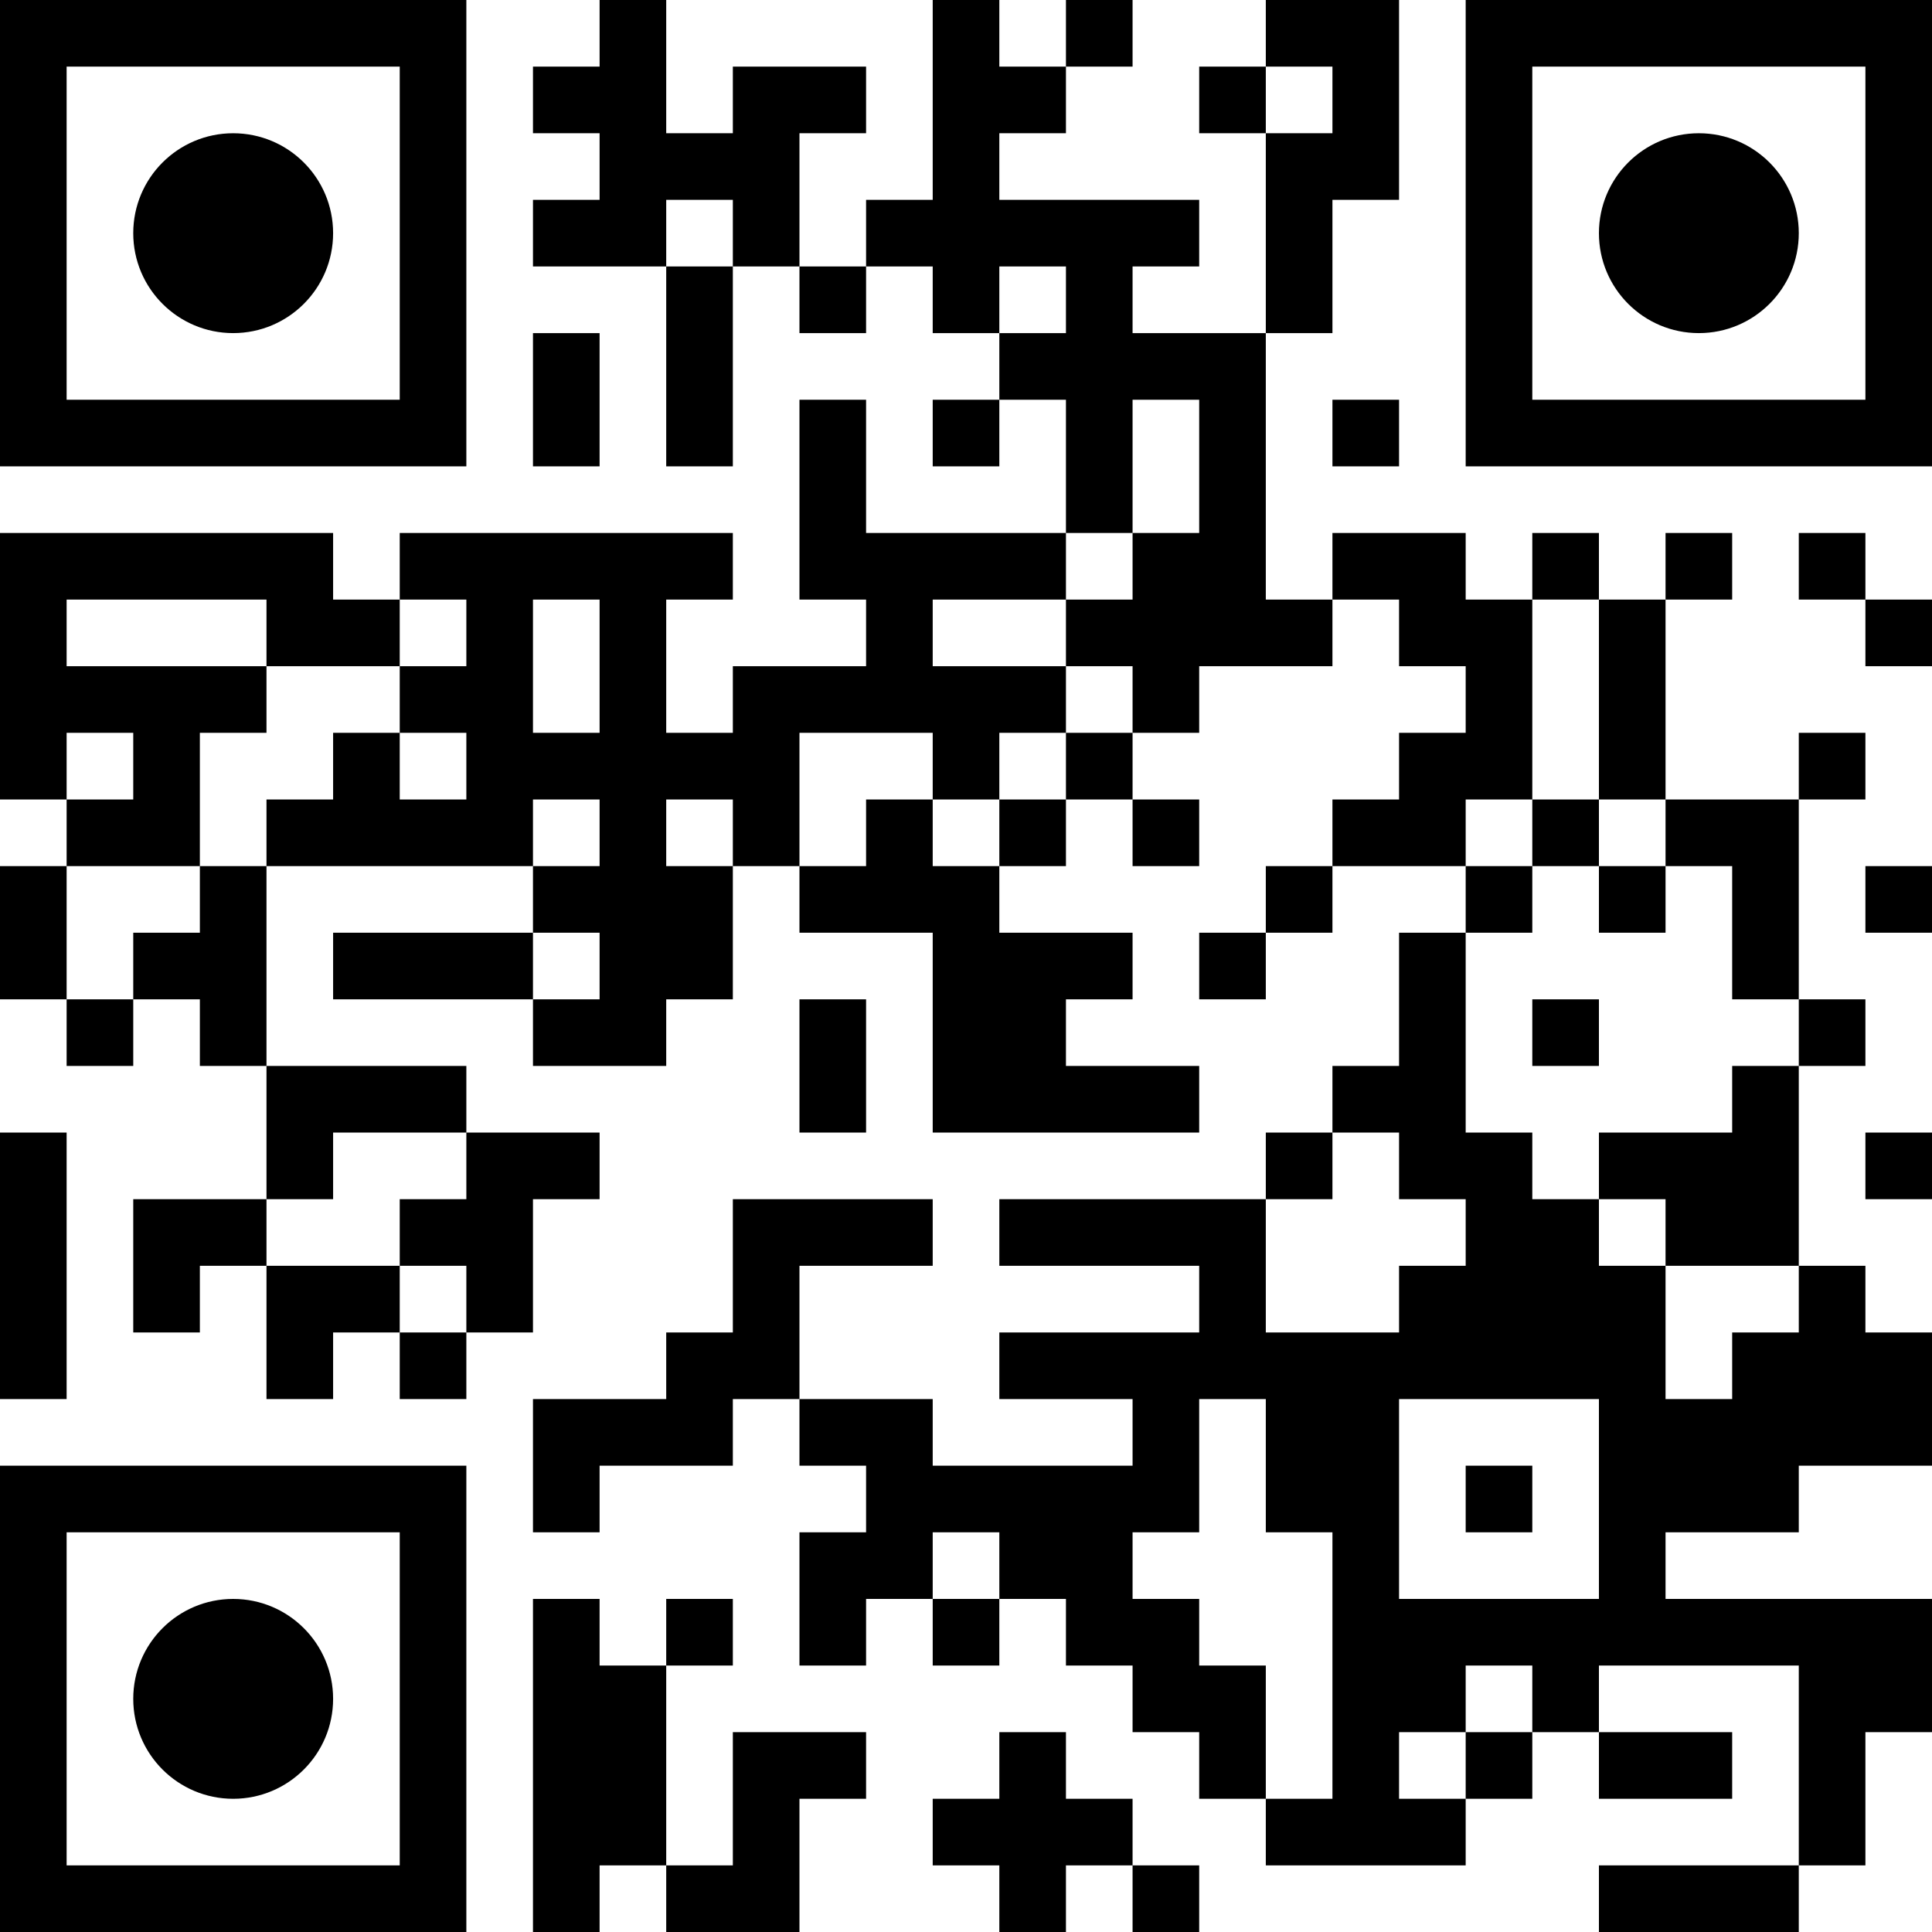
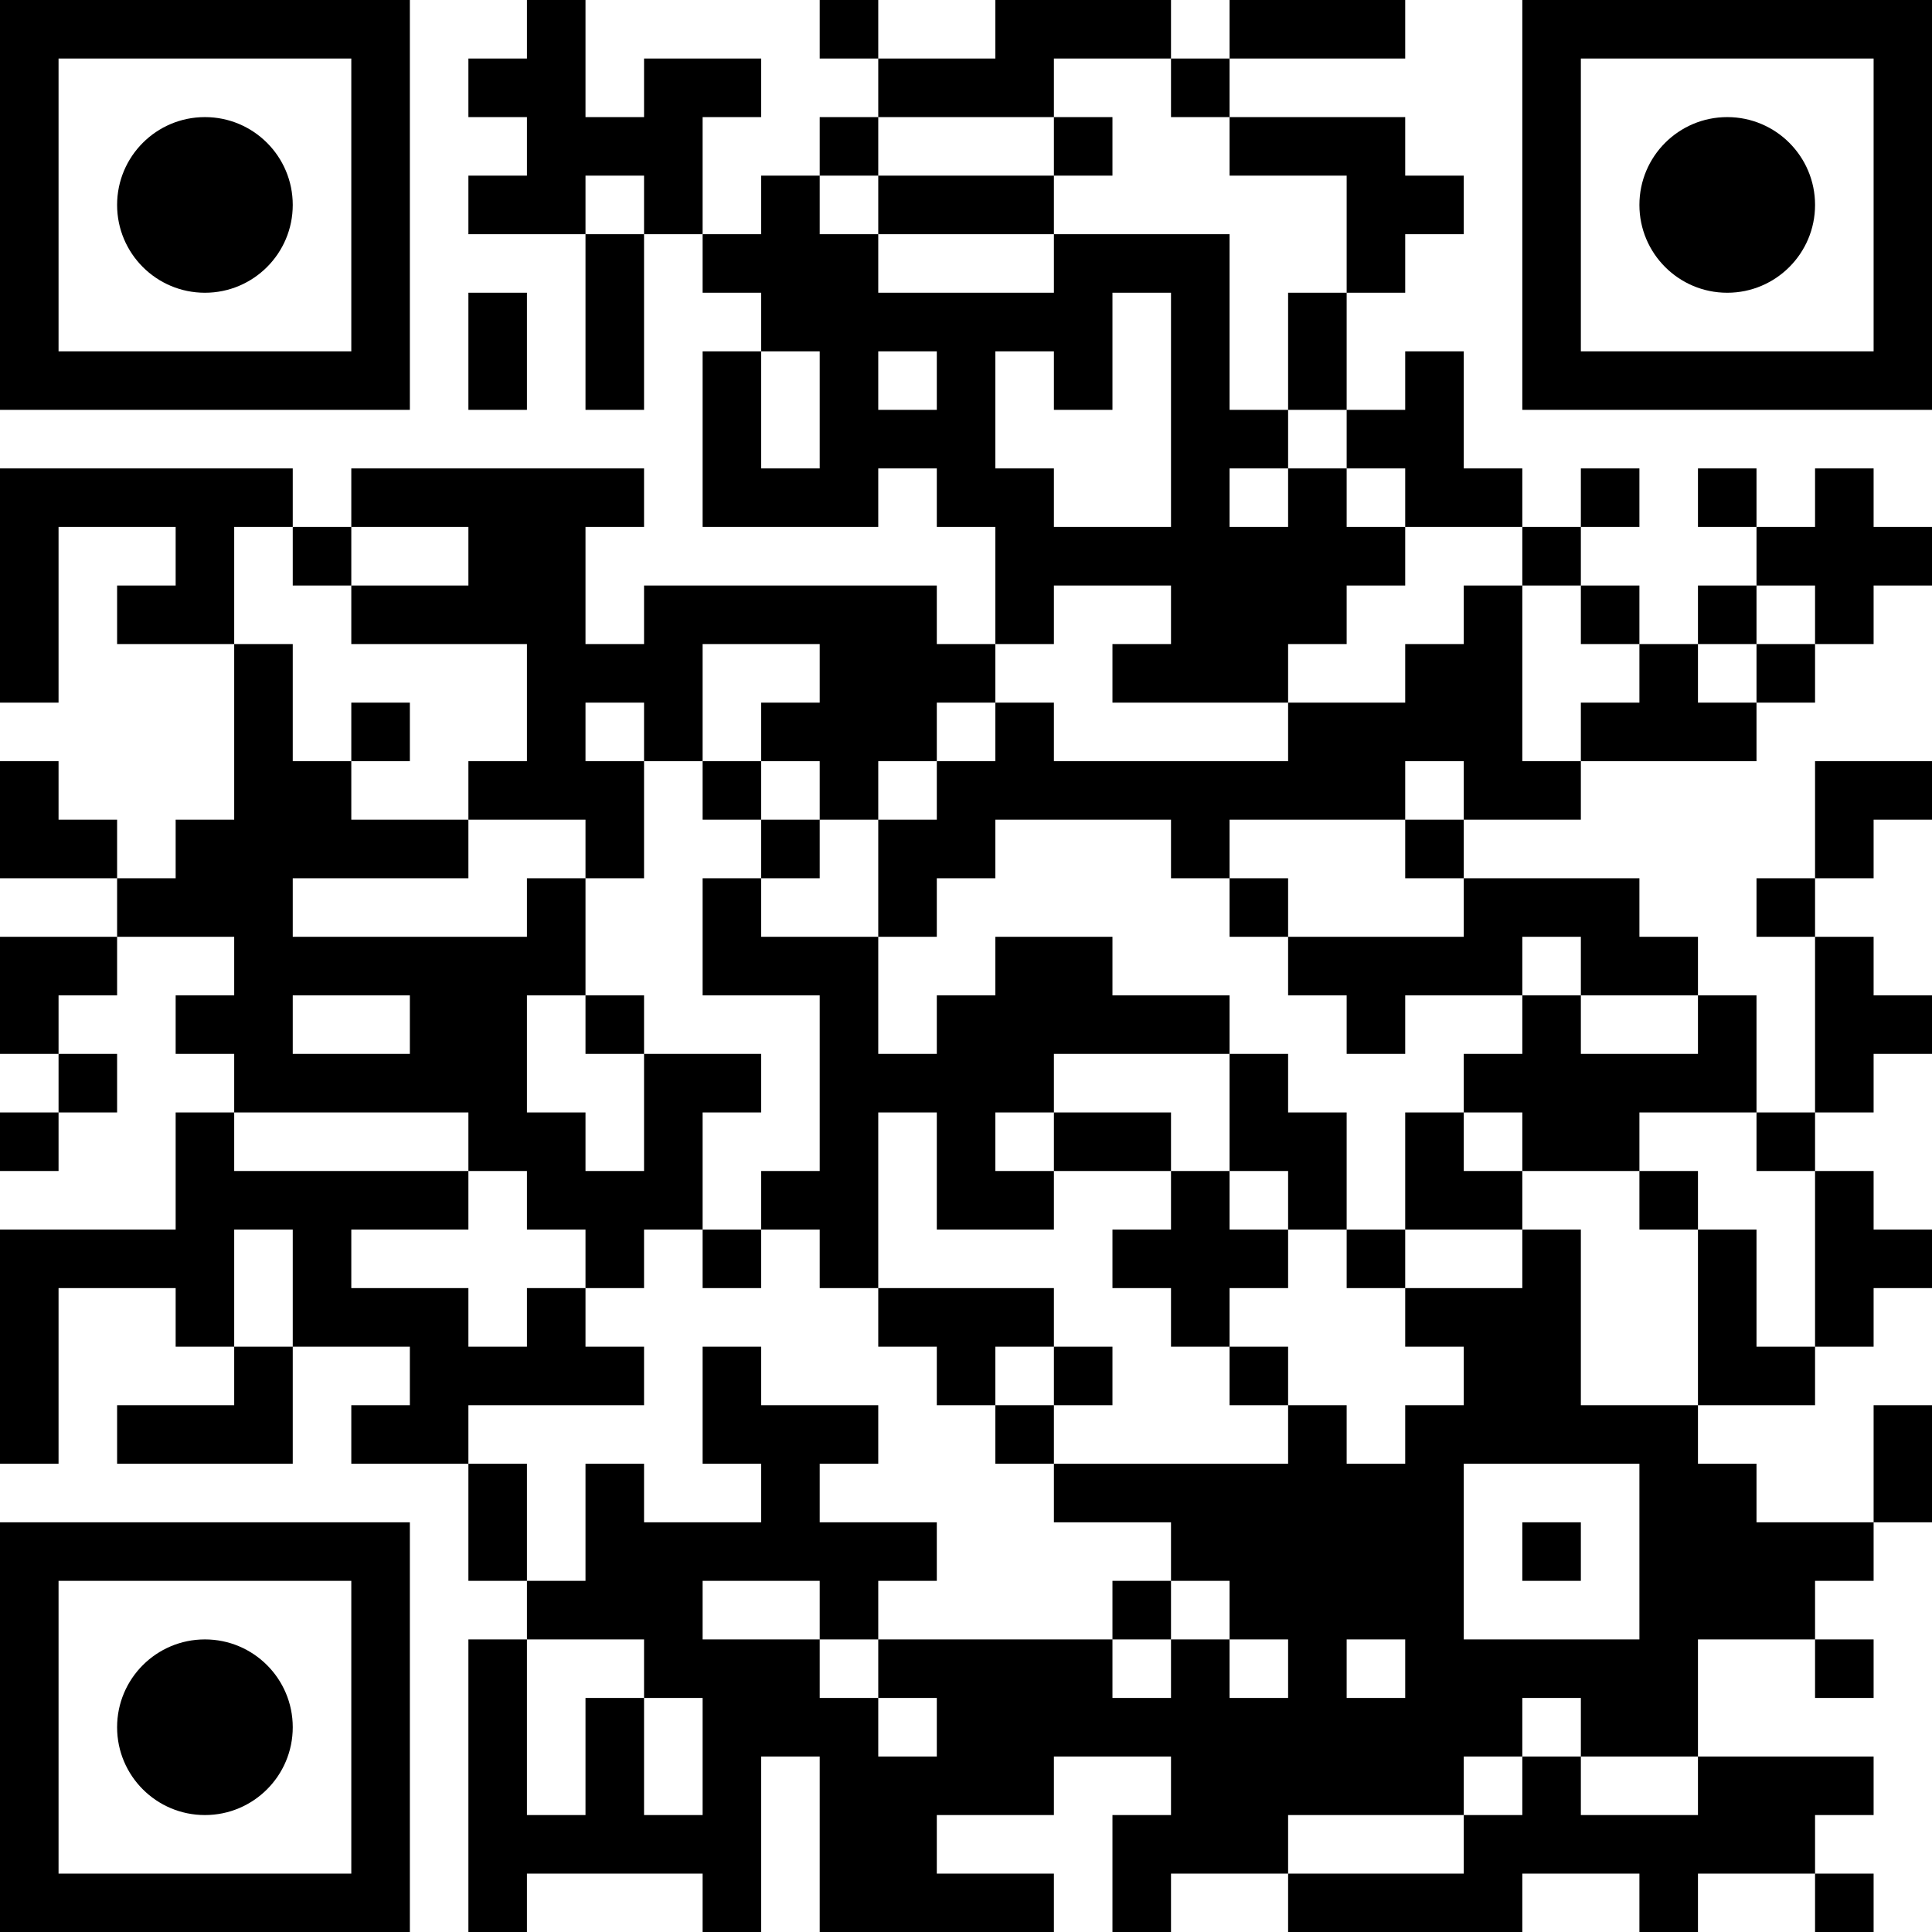
<svg xmlns="http://www.w3.org/2000/svg" version="1.1" width="180" height="180" viewBox="0 0 180 180">
  <rect x="0" y="0" width="180" height="180" fill="#ffffff" />
-   <g transform="scale(6.207)">
+   <g transform="scale(5.455)">
    <g transform="translate(0,0)">
-       <path fill-rule="evenodd" d="M9 0L9 1L8 1L8 2L9 2L9 3L8 3L8 4L10 4L10 7L11 7L11 4L12 4L12 5L13 5L13 4L14 4L14 5L15 5L15 6L14 6L14 7L15 7L15 6L16 6L16 8L13 8L13 6L12 6L12 9L13 9L13 10L11 10L11 11L10 11L10 9L11 9L11 8L6 8L6 9L5 9L5 8L0 8L0 12L1 12L1 13L0 13L0 15L1 15L1 16L2 16L2 15L3 15L3 16L4 16L4 18L2 18L2 20L3 20L3 19L4 19L4 21L5 21L5 20L6 20L6 21L7 21L7 20L8 20L8 18L9 18L9 17L7 17L7 16L4 16L4 13L8 13L8 14L5 14L5 15L8 15L8 16L10 16L10 15L11 15L11 13L12 13L12 14L14 14L14 17L18 17L18 16L16 16L16 15L17 15L17 14L15 14L15 13L16 13L16 12L17 12L17 13L18 13L18 12L17 12L17 11L18 11L18 10L20 10L20 9L21 9L21 10L22 10L22 11L21 11L21 12L20 12L20 13L19 13L19 14L18 14L18 15L19 15L19 14L20 14L20 13L22 13L22 14L21 14L21 16L20 16L20 17L19 17L19 18L15 18L15 19L18 19L18 20L15 20L15 21L17 21L17 22L14 22L14 21L12 21L12 19L14 19L14 18L11 18L11 20L10 20L10 21L8 21L8 23L9 23L9 22L11 22L11 21L12 21L12 22L13 22L13 23L12 23L12 25L13 25L13 24L14 24L14 25L15 25L15 24L16 24L16 25L17 25L17 26L18 26L18 27L19 27L19 28L22 28L22 27L23 27L23 26L24 26L24 27L26 27L26 26L24 26L24 25L27 25L27 28L24 28L24 29L27 29L27 28L28 28L28 26L29 26L29 24L25 24L25 23L27 23L27 22L29 22L29 20L28 20L28 19L27 19L27 16L28 16L28 15L27 15L27 12L28 12L28 11L27 11L27 12L25 12L25 9L26 9L26 8L25 8L25 9L24 9L24 8L23 8L23 9L22 9L22 8L20 8L20 9L19 9L19 5L20 5L20 3L21 3L21 0L19 0L19 1L18 1L18 2L19 2L19 5L17 5L17 4L18 4L18 3L15 3L15 2L16 2L16 1L17 1L17 0L16 0L16 1L15 1L15 0L14 0L14 3L13 3L13 4L12 4L12 2L13 2L13 1L11 1L11 2L10 2L10 0ZM19 1L19 2L20 2L20 1ZM10 3L10 4L11 4L11 3ZM15 4L15 5L16 5L16 4ZM8 5L8 7L9 7L9 5ZM17 6L17 8L16 8L16 9L14 9L14 10L16 10L16 11L15 11L15 12L14 12L14 11L12 11L12 13L13 13L13 12L14 12L14 13L15 13L15 12L16 12L16 11L17 11L17 10L16 10L16 9L17 9L17 8L18 8L18 6ZM20 6L20 7L21 7L21 6ZM27 8L27 9L28 9L28 10L29 10L29 9L28 9L28 8ZM1 9L1 10L4 10L4 11L3 11L3 13L1 13L1 15L2 15L2 14L3 14L3 13L4 13L4 12L5 12L5 11L6 11L6 12L7 12L7 11L6 11L6 10L7 10L7 9L6 9L6 10L4 10L4 9ZM8 9L8 11L9 11L9 9ZM23 9L23 12L22 12L22 13L23 13L23 14L22 14L22 17L23 17L23 18L24 18L24 19L25 19L25 21L26 21L26 20L27 20L27 19L25 19L25 18L24 18L24 17L26 17L26 16L27 16L27 15L26 15L26 13L25 13L25 12L24 12L24 9ZM1 11L1 12L2 12L2 11ZM8 12L8 13L9 13L9 12ZM10 12L10 13L11 13L11 12ZM23 12L23 13L24 13L24 14L25 14L25 13L24 13L24 12ZM28 13L28 14L29 14L29 13ZM8 14L8 15L9 15L9 14ZM12 15L12 17L13 17L13 15ZM23 15L23 16L24 16L24 15ZM0 17L0 21L1 21L1 17ZM5 17L5 18L4 18L4 19L6 19L6 20L7 20L7 19L6 19L6 18L7 18L7 17ZM20 17L20 18L19 18L19 20L21 20L21 19L22 19L22 18L21 18L21 17ZM28 17L28 18L29 18L29 17ZM18 21L18 23L17 23L17 24L18 24L18 25L19 25L19 27L20 27L20 23L19 23L19 21ZM21 21L21 24L24 24L24 21ZM22 22L22 23L23 23L23 22ZM14 23L14 24L15 24L15 23ZM8 24L8 29L9 29L9 28L10 28L10 29L12 29L12 27L13 27L13 26L11 26L11 28L10 28L10 25L11 25L11 24L10 24L10 25L9 25L9 24ZM22 25L22 26L21 26L21 27L22 27L22 26L23 26L23 25ZM15 26L15 27L14 27L14 28L15 28L15 29L16 29L16 28L17 28L17 29L18 29L18 28L17 28L17 27L16 27L16 26ZM0 0L7 0L7 7L0 7ZM1 1L1 6L6 6L6 1ZM5 3.5A1.5 1.5 0 0 1 3.5 5A1.5 1.5 0 0 1 2 3.5A1.5 1.5 0 0 1 3.5 2A1.5 1.5 0 0 1 5 3.5ZM22 0L29 0L29 7L22 7ZM23 1L23 6L28 6L28 1ZM27 3.5A1.5 1.5 0 0 1 25.5 5A1.5 1.5 0 0 1 24 3.5A1.5 1.5 0 0 1 25.5 2A1.5 1.5 0 0 1 27 3.5ZM0 22L7 22L7 29L0 29ZM1 23L1 28L6 28L6 23ZM5 25.5A1.5 1.5 0 0 1 3.5 27A1.5 1.5 0 0 1 2 25.5A1.5 1.5 0 0 1 3.5 24A1.5 1.5 0 0 1 5 25.5Z" fill="#000000" />
+       <path fill-rule="evenodd" d="M9 0L9 1L8 1L8 2L9 2L9 3L8 3L8 4L10 4L10 7L11 7L11 4L12 4L12 5L13 5L13 6L12 6L12 9L15 9L15 8L16 8L16 9L17 9L17 11L16 11L16 10L11 10L11 11L10 11L10 9L11 9L11 8L6 8L6 9L5 9L5 8L0 8L0 12L1 12L1 9L3 9L3 10L2 10L2 11L4 11L4 14L3 14L3 15L2 15L2 14L1 14L1 13L0 13L0 15L2 15L2 16L0 16L0 18L1 18L1 19L0 19L0 20L1 20L1 19L2 19L2 18L1 18L1 17L2 17L2 16L4 16L4 17L3 17L3 18L4 18L4 19L3 19L3 21L0 21L0 25L1 25L1 22L3 22L3 23L4 23L4 24L2 24L2 25L5 25L5 23L7 23L7 24L6 24L6 25L8 25L8 27L9 27L9 28L8 28L8 33L9 33L9 32L12 32L12 33L13 33L13 30L14 30L14 33L18 33L18 32L16 32L16 31L18 31L18 30L20 30L20 31L19 31L19 33L20 33L20 32L22 32L22 33L26 33L26 32L28 32L28 33L29 33L29 32L31 32L31 33L32 33L32 32L31 32L31 31L32 31L32 30L29 30L29 28L31 28L31 29L32 29L32 28L31 28L31 27L32 27L32 26L33 26L33 24L32 24L32 26L30 26L30 25L29 25L29 24L31 24L31 23L32 23L32 22L33 22L33 21L32 21L32 20L31 20L31 19L32 19L32 18L33 18L33 17L32 17L32 16L31 16L31 15L32 15L32 14L33 14L33 13L31 13L31 15L30 15L30 16L31 16L31 19L30 19L30 17L29 17L29 16L28 16L28 15L25 15L25 14L27 14L27 13L30 13L30 12L31 12L31 11L32 11L32 10L33 10L33 9L32 9L32 8L31 8L31 9L30 9L30 8L29 8L29 9L30 9L30 10L29 10L29 11L28 11L28 10L27 10L27 9L28 9L28 8L27 8L27 9L26 9L26 8L25 8L25 6L24 6L24 7L23 7L23 5L24 5L24 4L25 4L25 3L24 3L24 2L21 2L21 1L24 1L24 0L21 0L21 1L20 1L20 0L17 0L17 1L15 1L15 0L14 0L14 1L15 1L15 2L14 2L14 3L13 3L13 4L12 4L12 2L13 2L13 1L11 1L11 2L10 2L10 0ZM18 1L18 2L15 2L15 3L14 3L14 4L15 4L15 5L18 5L18 4L21 4L21 7L22 7L22 8L21 8L21 9L22 9L22 8L23 8L23 9L24 9L24 10L23 10L23 11L22 11L22 12L19 12L19 11L20 11L20 10L18 10L18 11L17 11L17 12L16 12L16 13L15 13L15 14L14 14L14 13L13 13L13 12L14 12L14 11L12 11L12 13L11 13L11 12L10 12L10 13L11 13L11 15L10 15L10 14L8 14L8 13L9 13L9 11L6 11L6 10L8 10L8 9L6 9L6 10L5 10L5 9L4 9L4 11L5 11L5 13L6 13L6 14L8 14L8 15L5 15L5 16L9 16L9 15L10 15L10 17L9 17L9 19L10 19L10 20L11 20L11 18L13 18L13 19L12 19L12 21L11 21L11 22L10 22L10 21L9 21L9 20L8 20L8 19L4 19L4 20L8 20L8 21L6 21L6 22L8 22L8 23L9 23L9 22L10 22L10 23L11 23L11 24L8 24L8 25L9 25L9 27L10 27L10 25L11 25L11 26L13 26L13 25L12 25L12 23L13 23L13 24L15 24L15 25L14 25L14 26L16 26L16 27L15 27L15 28L14 28L14 27L12 27L12 28L14 28L14 29L15 29L15 30L16 30L16 29L15 29L15 28L19 28L19 29L20 29L20 28L21 28L21 29L22 29L22 28L21 28L21 27L20 27L20 26L18 26L18 25L22 25L22 24L23 24L23 25L24 25L24 24L25 24L25 23L24 23L24 22L26 22L26 21L27 21L27 24L29 24L29 21L30 21L30 23L31 23L31 20L30 20L30 19L28 19L28 20L26 20L26 19L25 19L25 18L26 18L26 17L27 17L27 18L29 18L29 17L27 17L27 16L26 16L26 17L24 17L24 18L23 18L23 17L22 17L22 16L25 16L25 15L24 15L24 14L25 14L25 13L24 13L24 14L21 14L21 15L20 15L20 14L17 14L17 15L16 15L16 16L15 16L15 14L16 14L16 13L17 13L17 12L18 12L18 13L22 13L22 12L24 12L24 11L25 11L25 10L26 10L26 13L27 13L27 12L28 12L28 11L27 11L27 10L26 10L26 9L24 9L24 8L23 8L23 7L22 7L22 5L23 5L23 3L21 3L21 2L20 2L20 1ZM18 2L18 3L15 3L15 4L18 4L18 3L19 3L19 2ZM10 3L10 4L11 4L11 3ZM8 5L8 7L9 7L9 5ZM19 5L19 7L18 7L18 6L17 6L17 8L18 8L18 9L20 9L20 5ZM13 6L13 8L14 8L14 6ZM15 6L15 7L16 7L16 6ZM30 10L30 11L29 11L29 12L30 12L30 11L31 11L31 10ZM6 12L6 13L7 13L7 12ZM12 13L12 14L13 14L13 15L12 15L12 17L14 17L14 20L13 20L13 21L12 21L12 22L13 22L13 21L14 21L14 22L15 22L15 23L16 23L16 24L17 24L17 25L18 25L18 24L19 24L19 23L18 23L18 22L15 22L15 19L16 19L16 21L18 21L18 20L20 20L20 21L19 21L19 22L20 22L20 23L21 23L21 24L22 24L22 23L21 23L21 22L22 22L22 21L23 21L23 22L24 22L24 21L26 21L26 20L25 20L25 19L24 19L24 21L23 21L23 19L22 19L22 18L21 18L21 17L19 17L19 16L17 16L17 17L16 17L16 18L15 18L15 16L13 16L13 15L14 15L14 14L13 14L13 13ZM21 15L21 16L22 16L22 15ZM5 17L5 18L7 18L7 17ZM10 17L10 18L11 18L11 17ZM18 18L18 19L17 19L17 20L18 20L18 19L20 19L20 20L21 20L21 21L22 21L22 20L21 20L21 18ZM28 20L28 21L29 21L29 20ZM4 21L4 23L5 23L5 21ZM17 23L17 24L18 24L18 23ZM25 25L25 28L28 28L28 25ZM26 26L26 27L27 27L27 26ZM19 27L19 28L20 28L20 27ZM9 28L9 31L10 31L10 29L11 29L11 31L12 31L12 29L11 29L11 28ZM23 28L23 29L24 29L24 28ZM26 29L26 30L25 30L25 31L22 31L22 32L25 32L25 31L26 31L26 30L27 30L27 31L29 31L29 30L27 30L27 29ZM0 0L7 0L7 7L0 7ZM1 1L1 6L6 6L6 1ZM5 3.5A1.5 1.5 0 0 1 3.5 5A1.5 1.5 0 0 1 2 3.5A1.5 1.5 0 0 1 3.5 2A1.5 1.5 0 0 1 5 3.5ZM26 0L33 0L33 7L26 7ZM27 1L27 6L32 6L32 1ZM31 3.5A1.5 1.5 0 0 1 29.5 5A1.5 1.5 0 0 1 28 3.5A1.5 1.5 0 0 1 29.5 2A1.5 1.5 0 0 1 31 3.5ZM0 26L7 26L7 33L0 33ZM1 27L1 32L6 32L6 27ZM5 29.5A1.5 1.5 0 0 1 3.5 31A1.5 1.5 0 0 1 2 29.5A1.5 1.5 0 0 1 3.5 28A1.5 1.5 0 0 1 5 29.5Z" fill="#000000" />
    </g>
  </g>
</svg>
